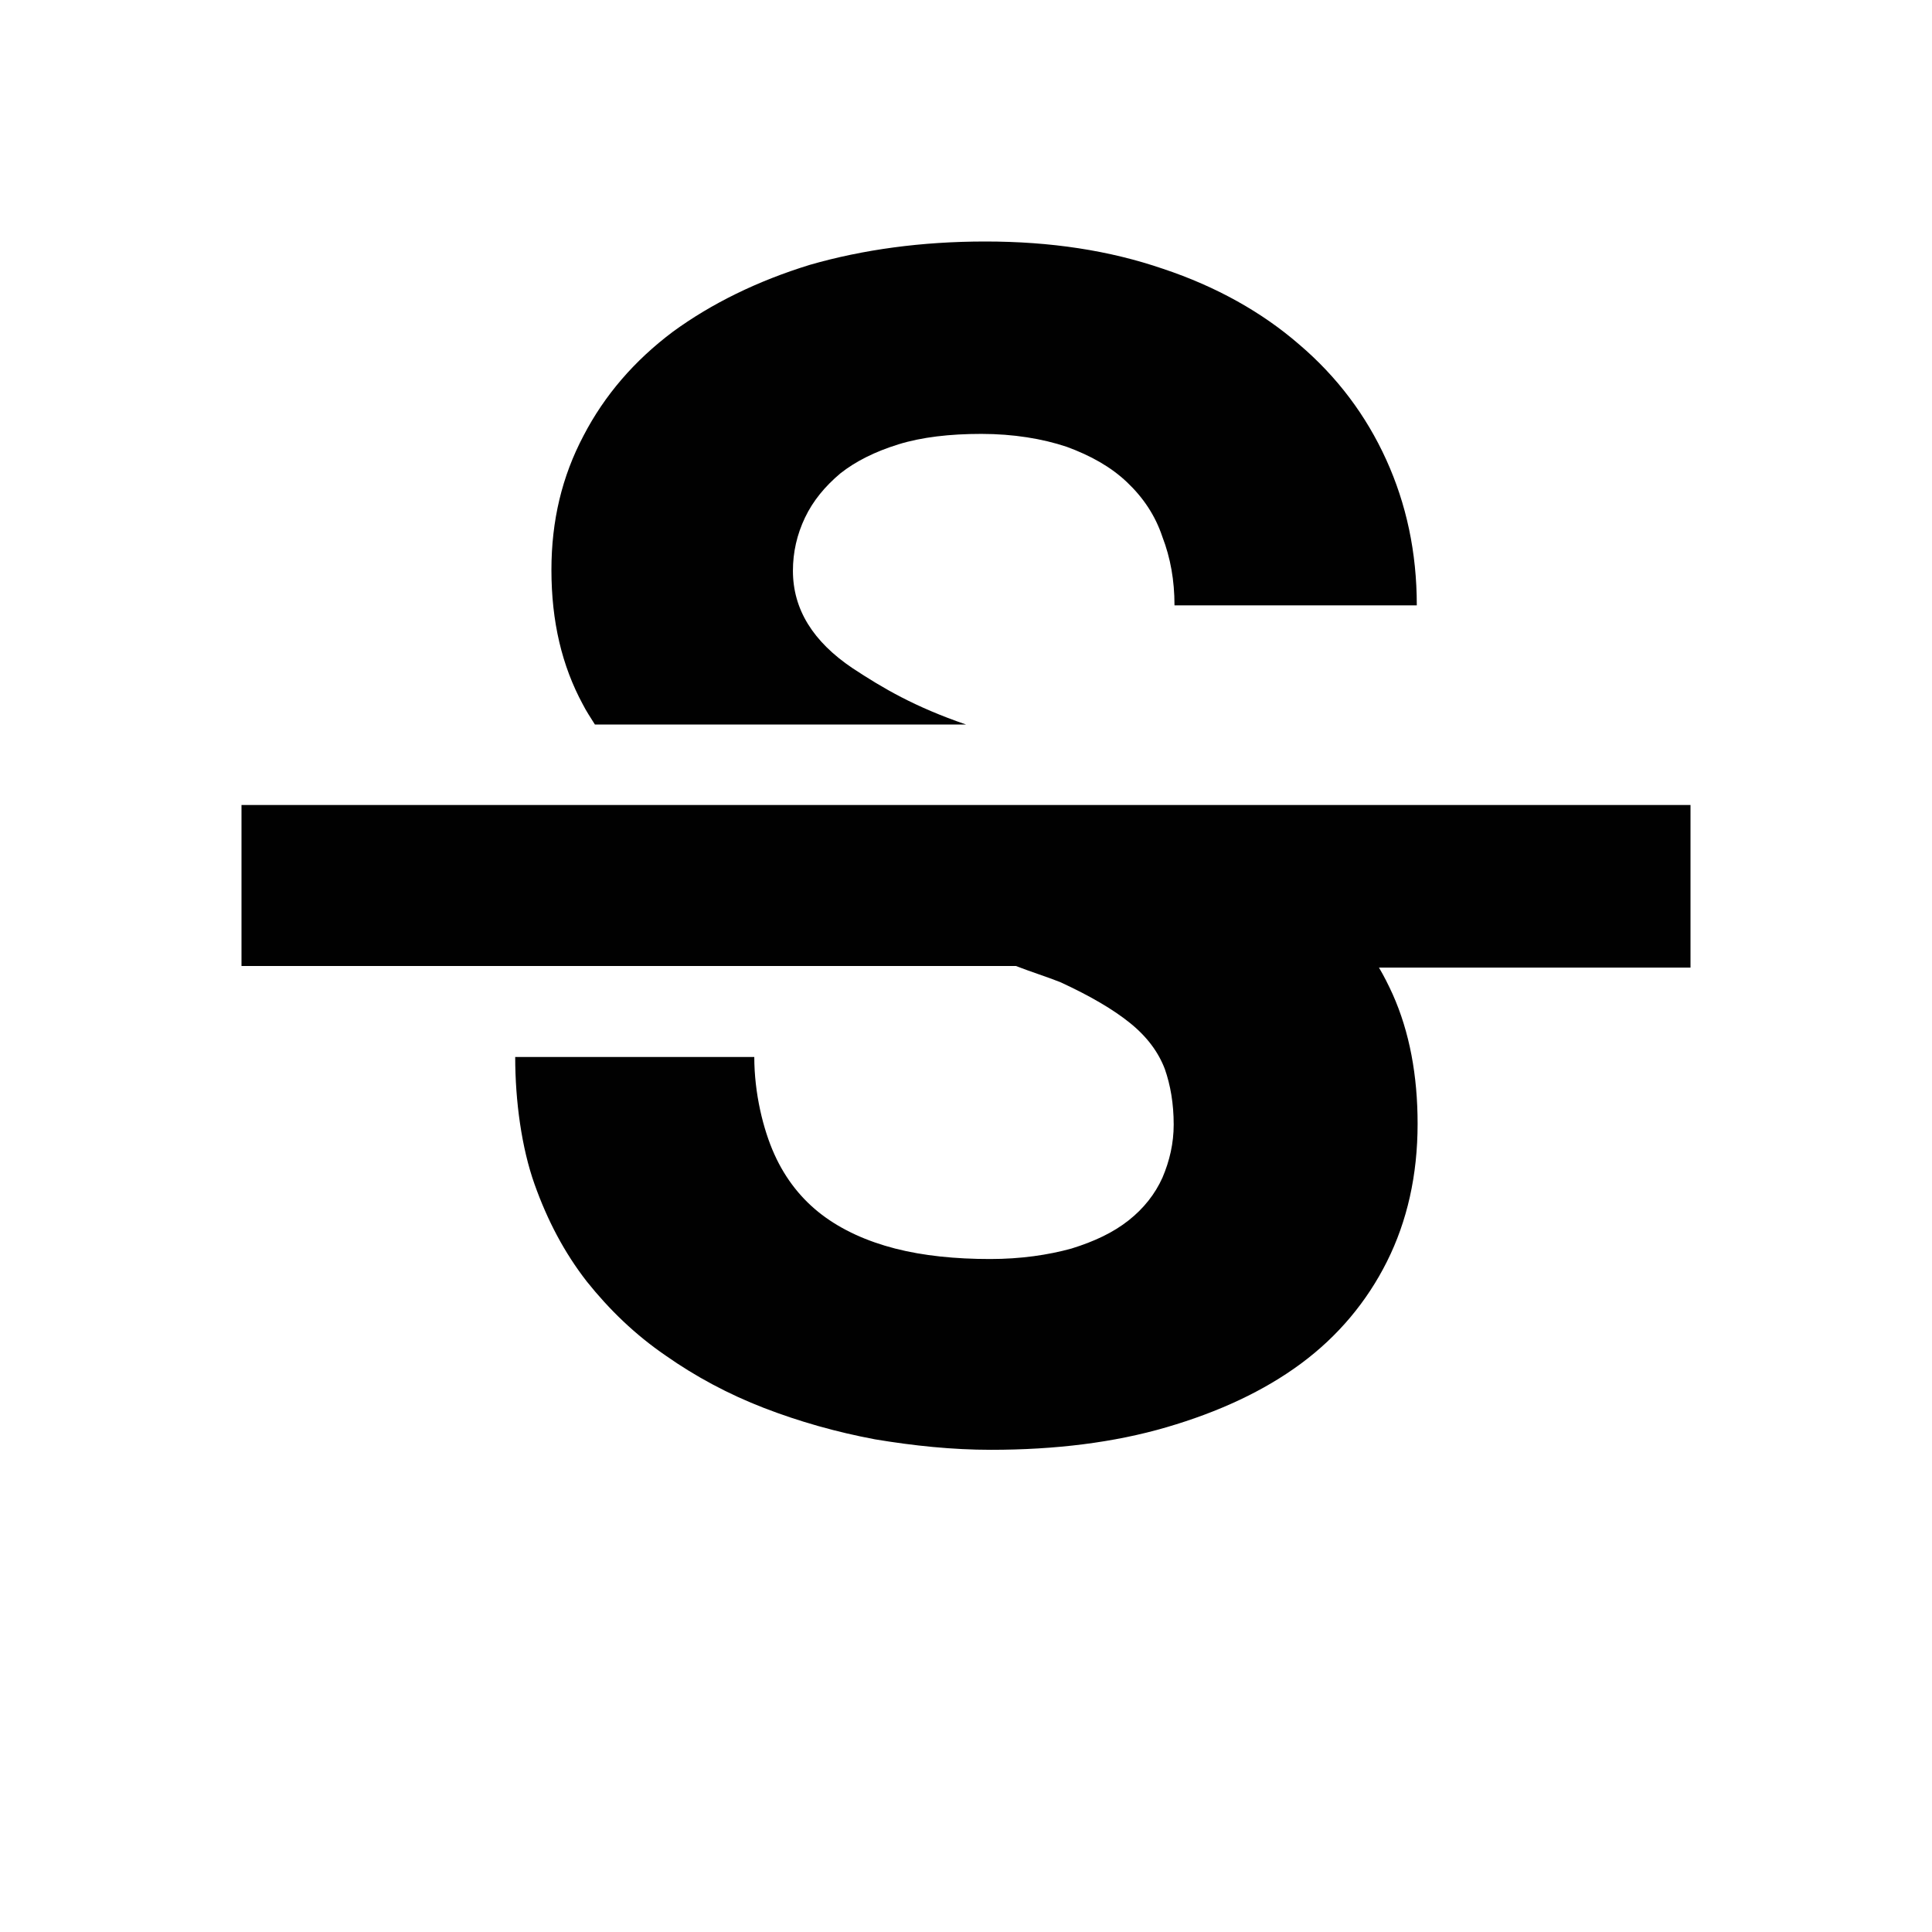
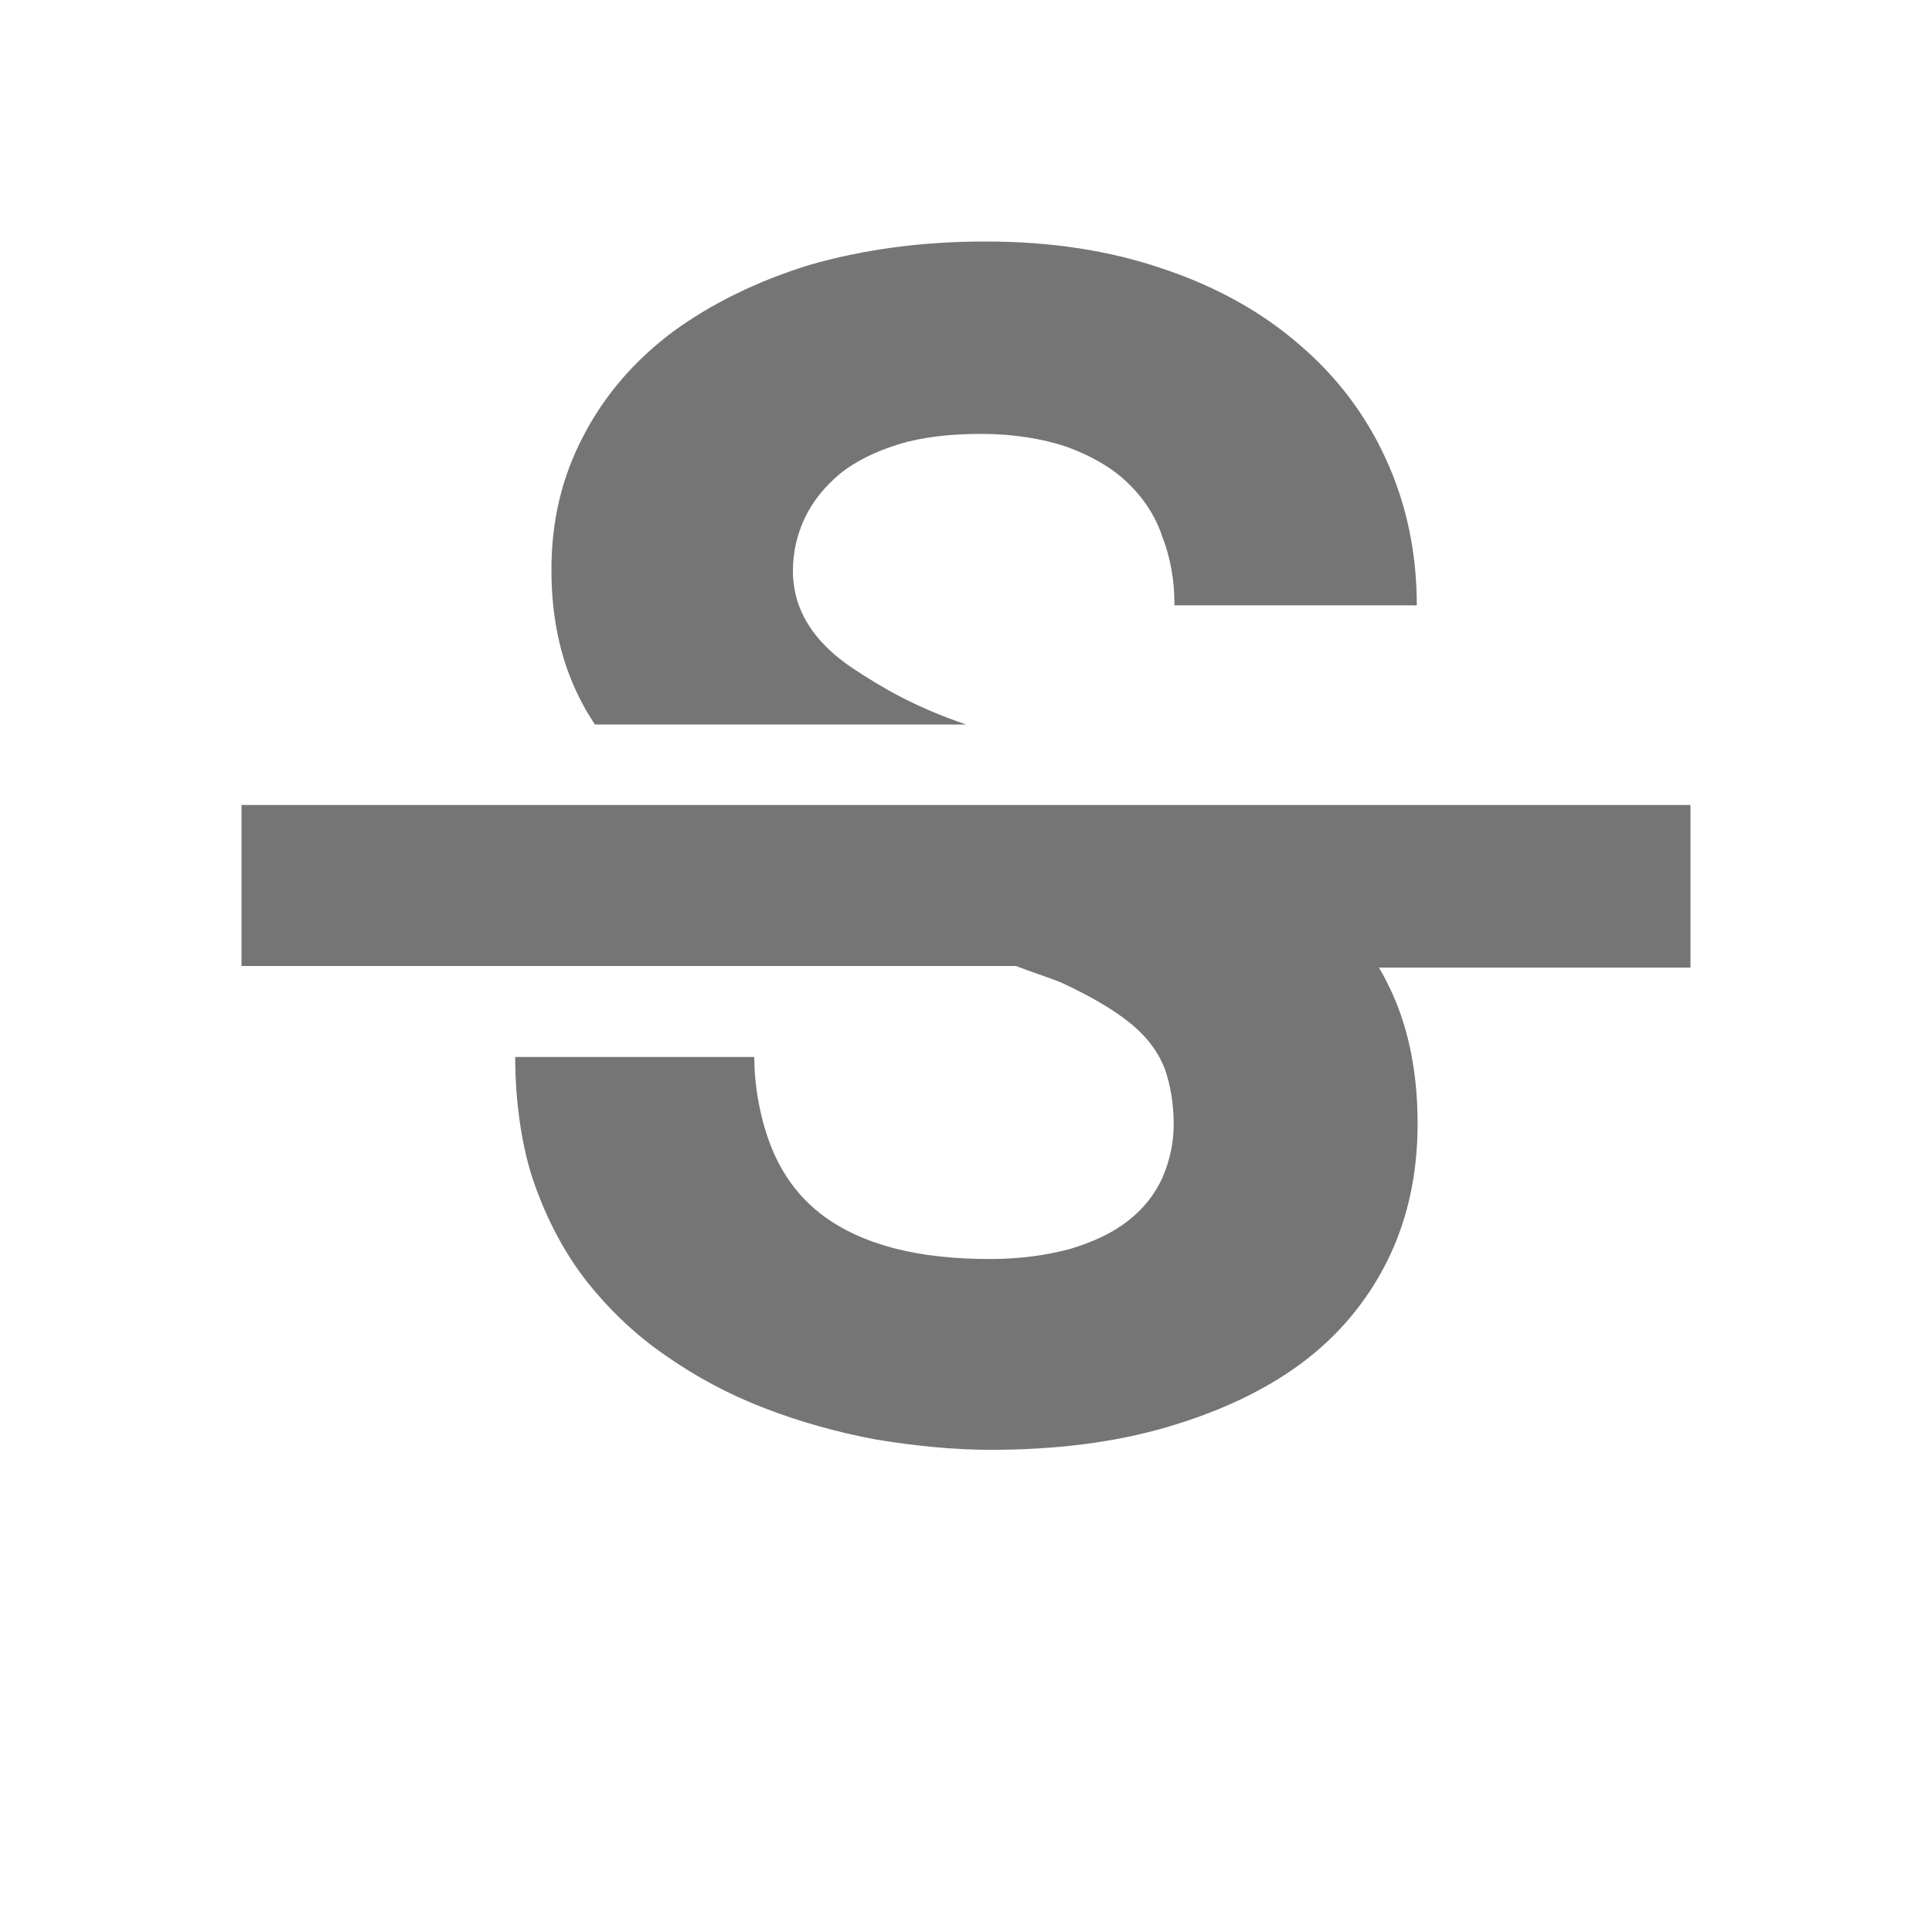
<svg xmlns="http://www.w3.org/2000/svg" xmlns:xlink="http://www.w3.org/1999/xlink" fill="#757575" height="24" viewBox="0 0 24 24" width="24">
  <defs>
    <path d="M0 0h24v24H0V0z" id="a" />
  </defs>
  <clipPath id="b">
    <use overflow="visible" xlink:href="#a" />
  </clipPath>
-   <path clip-path="url(#b)" d="M7.24 8.75c-.26-.48-.39-1.03-.39-1.67 0-.61.13-1.16.4-1.67.26-.5.63-.93 1.11-1.29.48-.35 1.05-.63 1.7-.83.66-.19 1.39-.29 2.18-.29.81 0 1.54.11 2.21.34.66.22 1.23.54 1.69.94.47.4.83.88 1.08 1.43.25.55.38 1.15.38 1.81h-3.01c0-.31-.05-.59-.15-.85-.09-.27-.24-.49-.44-.68-.2-.19-.45-.33-.75-.44-.3-.1-.66-.16-1.06-.16-.39 0-.74.04-1.03.13-.29.09-.53.21-.72.36-.19.16-.34.34-.44.55-.1.21-.15.43-.15.66 0 .48.25.88.74 1.21.38.25.77.48 1.41.7H7.39c-.05-.08-.11-.17-.15-.25zM21 12v-2H3v2h9.62c.18.07.4.14.55.2.37.17.66.34.87.51.21.17.35.36.43.57.07.2.11.43.11.69 0 .23-.05.45-.14.66-.09.2-.23.38-.42.53-.19.15-.42.26-.71.35-.29.08-.63.13-1.01.13-.43 0-.83-.04-1.18-.13s-.66-.23-.91-.42c-.25-.19-.45-.44-.59-.75-.14-.31-.25-.76-.25-1.21H6.4c0 .55.08 1.13.24 1.58.16.45.37.85.65 1.21.28.35.6.66.98.92.37.26.78.48 1.22.65.44.17.9.3 1.38.39.48.08.96.13 1.44.13.8 0 1.53-.09 2.18-.28s1.21-.45 1.67-.79c.46-.34.82-.77 1.07-1.27s.38-1.07.38-1.71c0-.6-.1-1.14-.31-1.61-.05-.11-.11-.23-.17-.33H21z" fill="#010101" />
+   <path clip-path="url(#b)" d="M7.24 8.75c-.26-.48-.39-1.03-.39-1.67 0-.61.13-1.16.4-1.67.26-.5.63-.93 1.11-1.29.48-.35 1.05-.63 1.7-.83.66-.19 1.39-.29 2.18-.29.81 0 1.54.11 2.21.34.66.22 1.23.54 1.69.94.47.4.83.88 1.08 1.43.25.55.38 1.15.38 1.81h-3.01c0-.31-.05-.59-.15-.85-.09-.27-.24-.49-.44-.68-.2-.19-.45-.33-.75-.44-.3-.1-.66-.16-1.06-.16-.39 0-.74.04-1.03.13-.29.09-.53.21-.72.36-.19.16-.34.34-.44.55-.1.21-.15.43-.15.66 0 .48.25.88.74 1.21.38.25.77.48 1.41.7H7.39c-.05-.08-.11-.17-.15-.25zM21 12v-2H3v2h9.62c.18.07.4.14.55.2.37.17.66.34.87.51.21.17.35.36.43.57.07.2.11.43.11.69 0 .23-.05.45-.14.66-.09.2-.23.38-.42.53-.19.15-.42.26-.71.35-.29.08-.63.13-1.01.13-.43 0-.83-.04-1.18-.13s-.66-.23-.91-.42c-.25-.19-.45-.44-.59-.75-.14-.31-.25-.76-.25-1.21H6.4c0 .55.08 1.13.24 1.58.16.45.37.85.65 1.21.28.35.6.66.98.92.37.26.78.48 1.22.65.44.17.9.3 1.38.39.48.08.96.13 1.44.13.8 0 1.53-.09 2.18-.28s1.21-.45 1.67-.79c.46-.34.82-.77 1.07-1.27s.38-1.07.38-1.71c0-.6-.1-1.14-.31-1.61-.05-.11-.11-.23-.17-.33H21z" fill="#757575" />
</svg>
